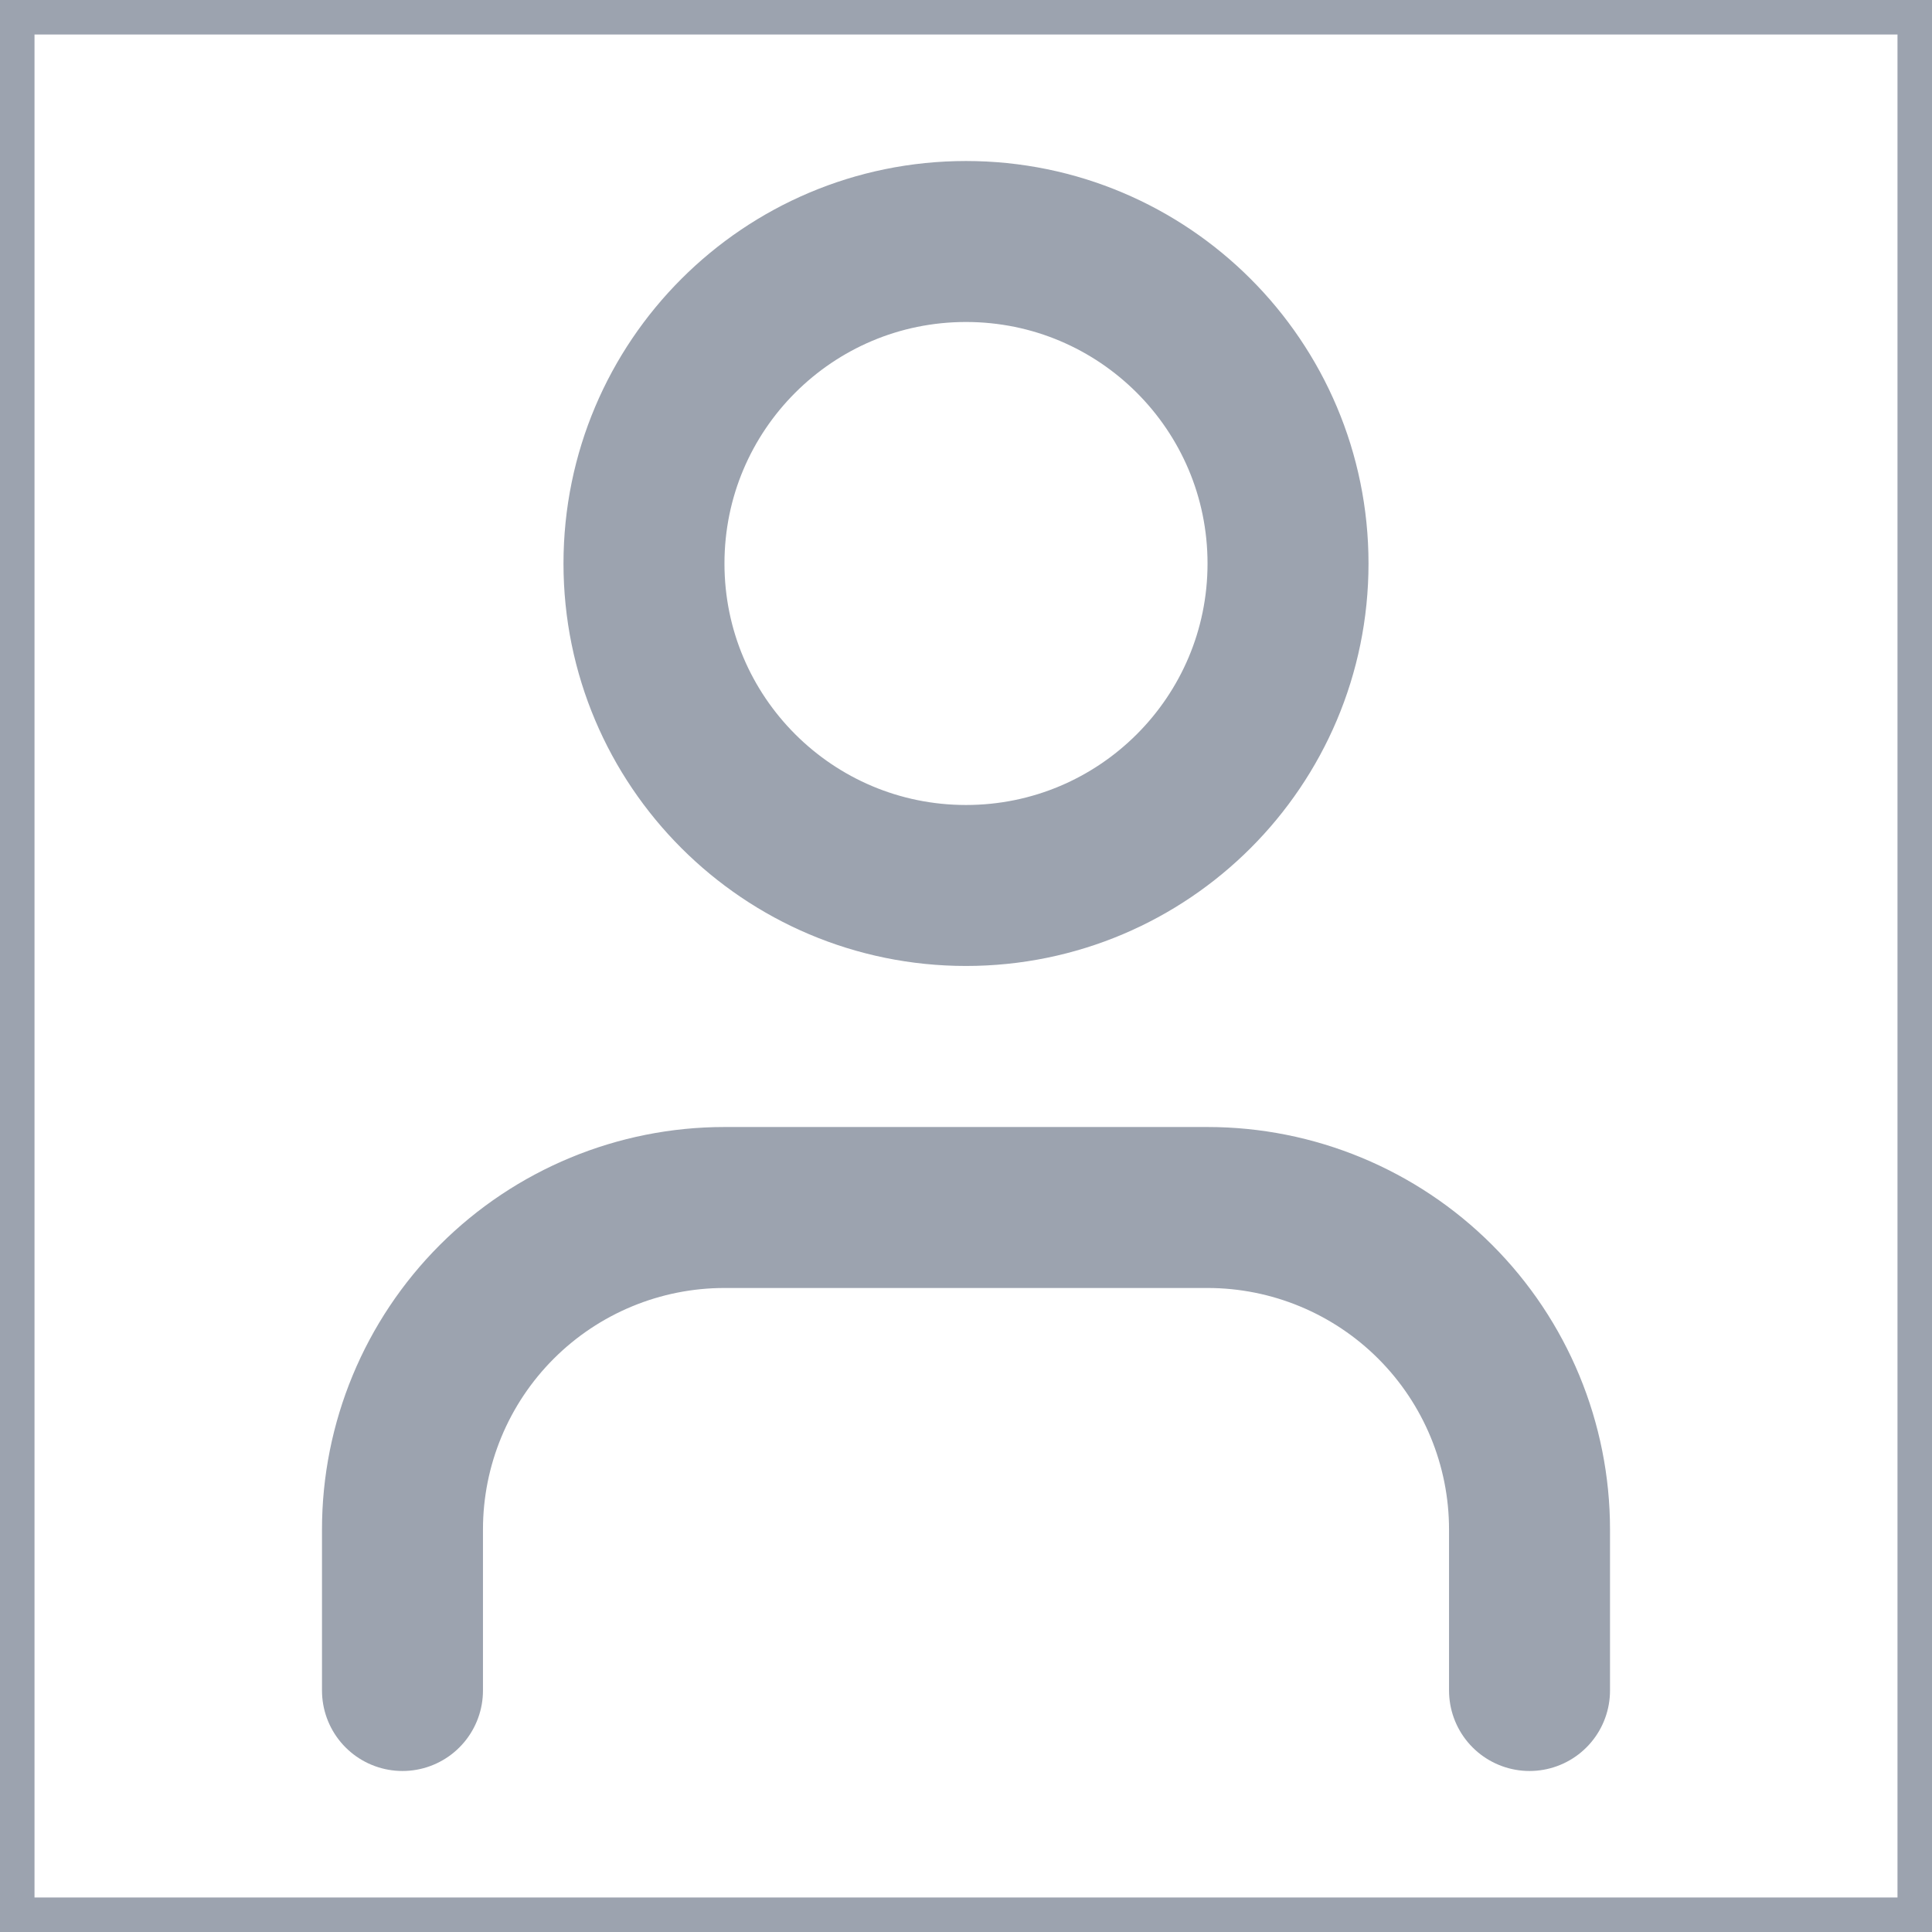
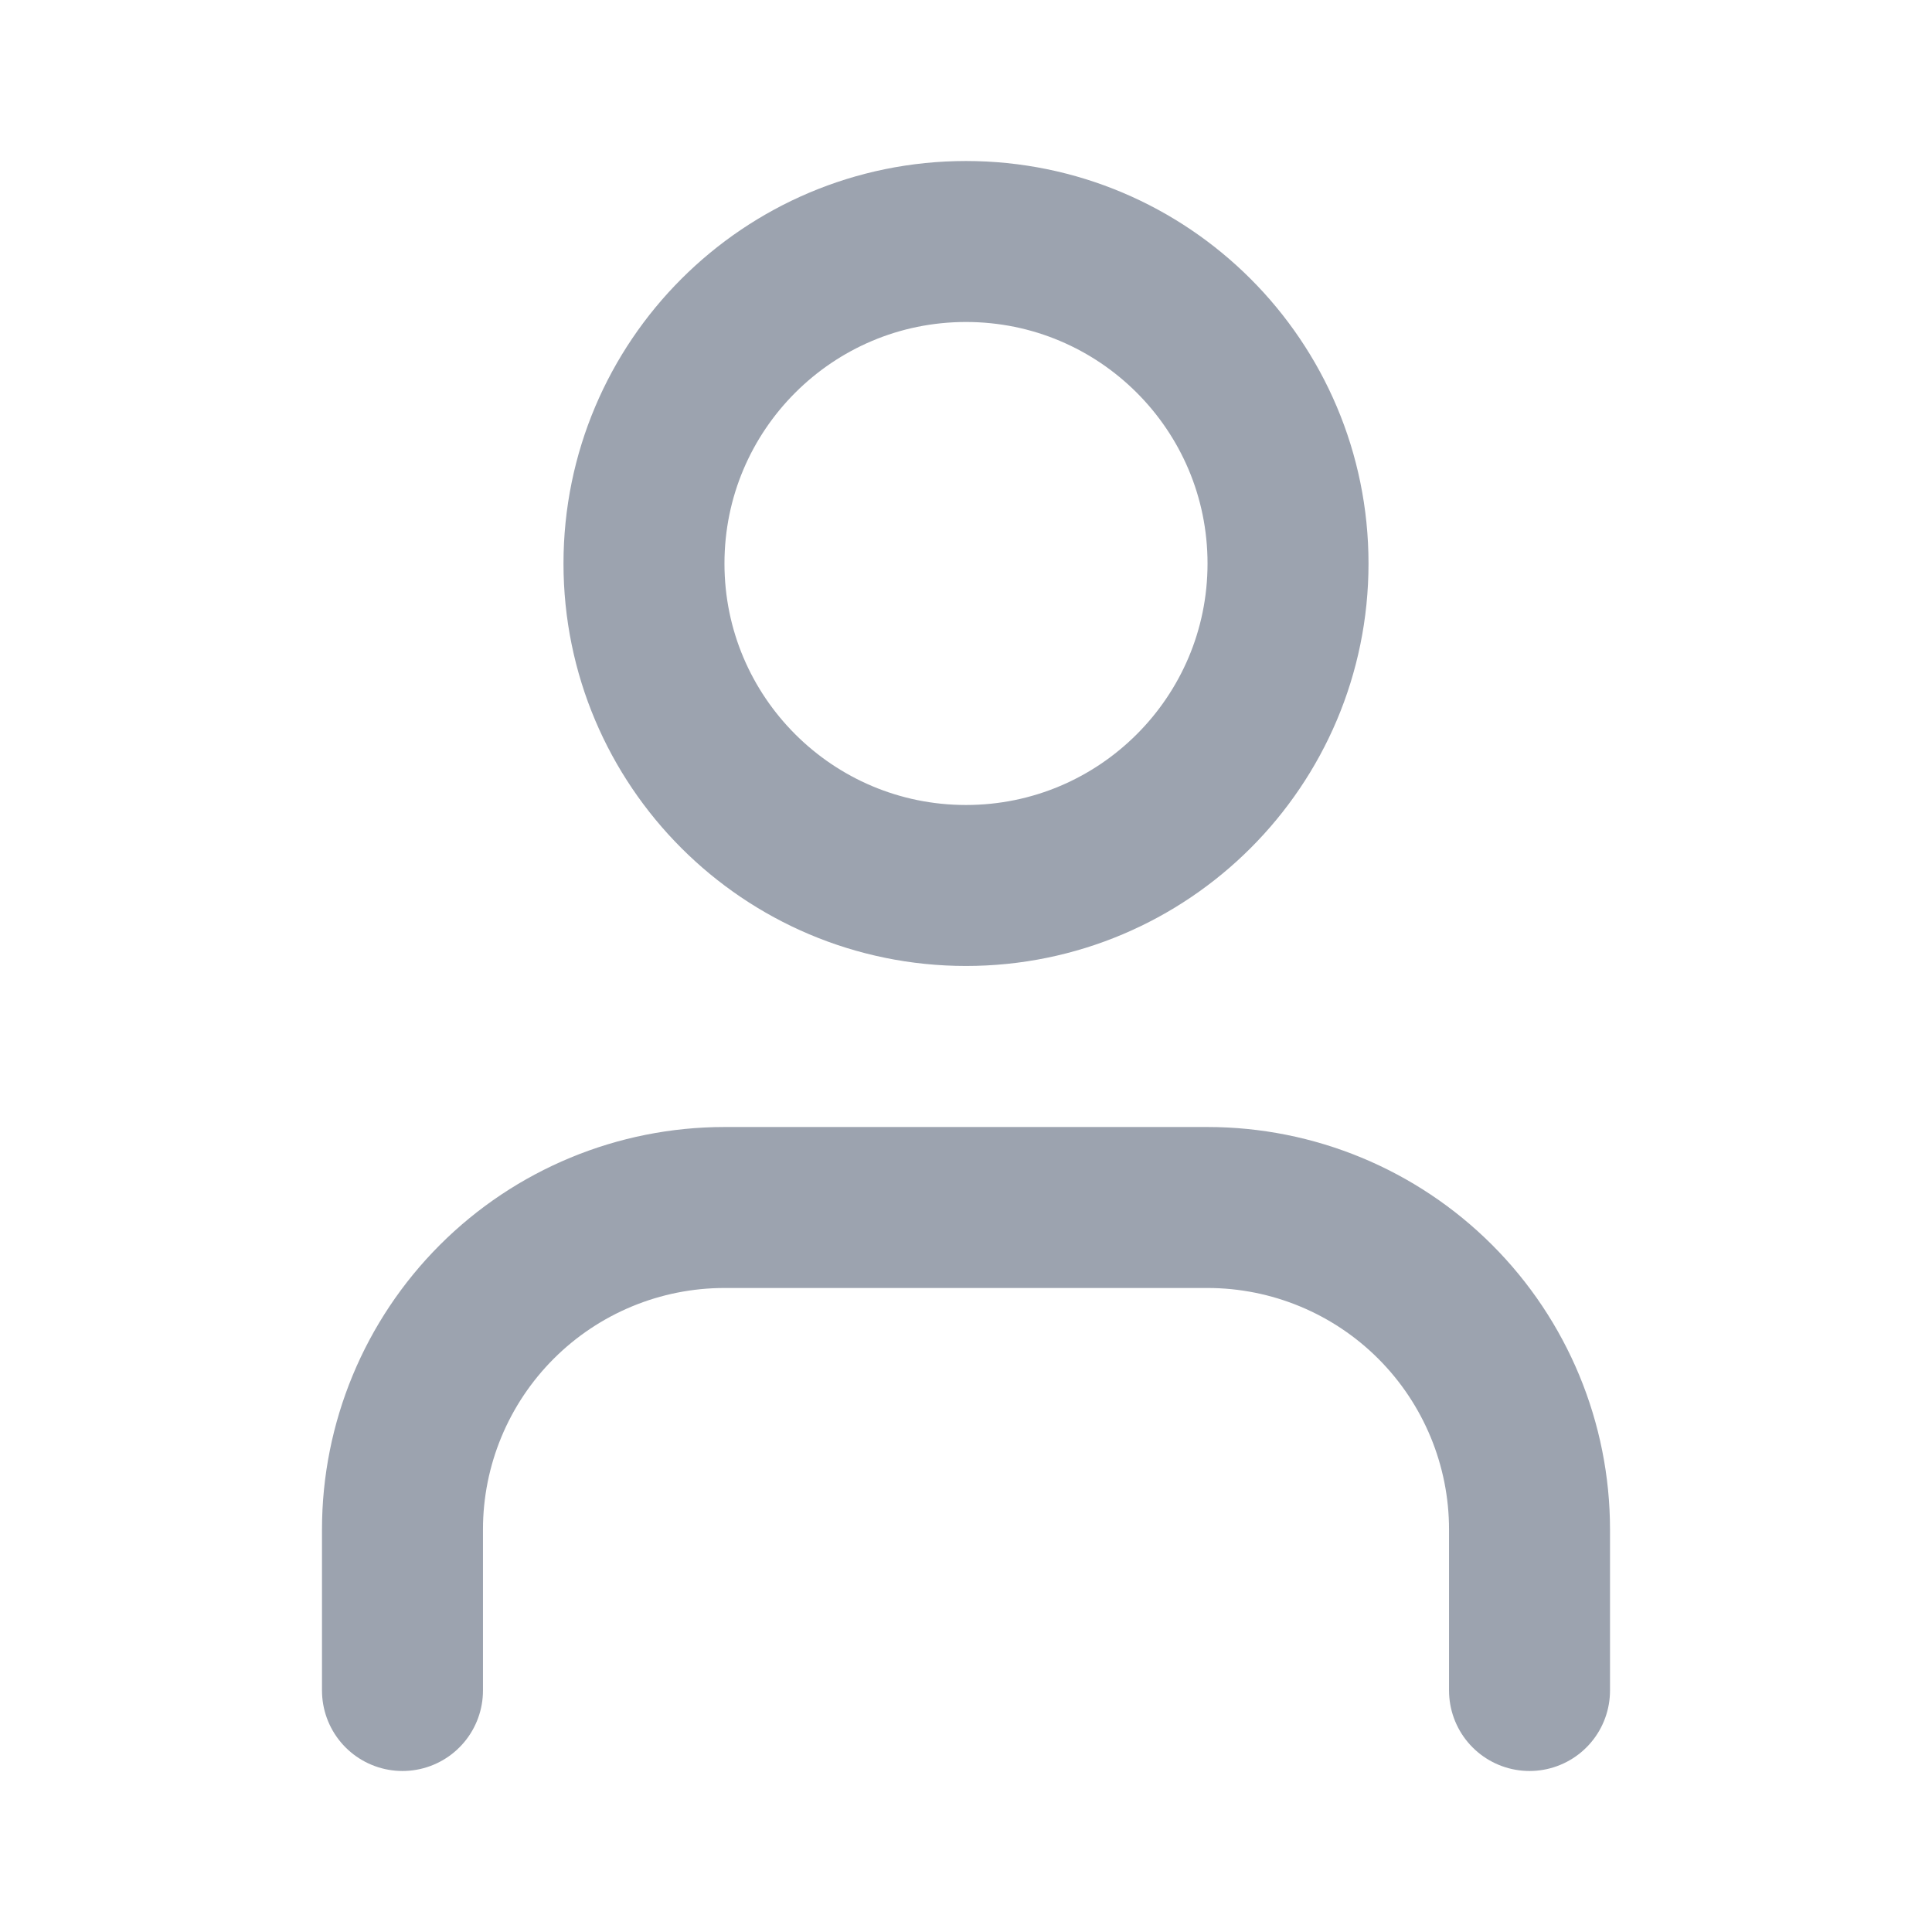
<svg xmlns="http://www.w3.org/2000/svg" width="28" height="28" viewBox="0 0 28 28" fill="none">
-   <path d="M28 28H0V0H28V28Z" stroke="#9CA3AF" />
+   <path d="M28 28H0V0H28V28Z" />
  <path d="M22.167 24.5V22.167C22.167 20.929 21.675 19.742 20.8 18.867C19.925 17.992 18.738 17.5 17.5 17.5H10.5C9.262 17.5 8.075 17.992 7.2 18.867C6.325 19.742 5.833 20.929 5.833 22.167V24.5" stroke="#9CA3AF" stroke-width="2.333" stroke-linecap="round" stroke-linejoin="round" />
  <path d="M14 12.833C16.577 12.833 18.667 10.744 18.667 8.167C18.667 5.589 16.577 3.5 14 3.5C11.423 3.5 9.333 5.589 9.333 8.167C9.333 10.744 11.423 12.833 14 12.833Z" stroke="#9CA3AF" stroke-width="2.333" stroke-linecap="round" stroke-linejoin="round" />
</svg>
